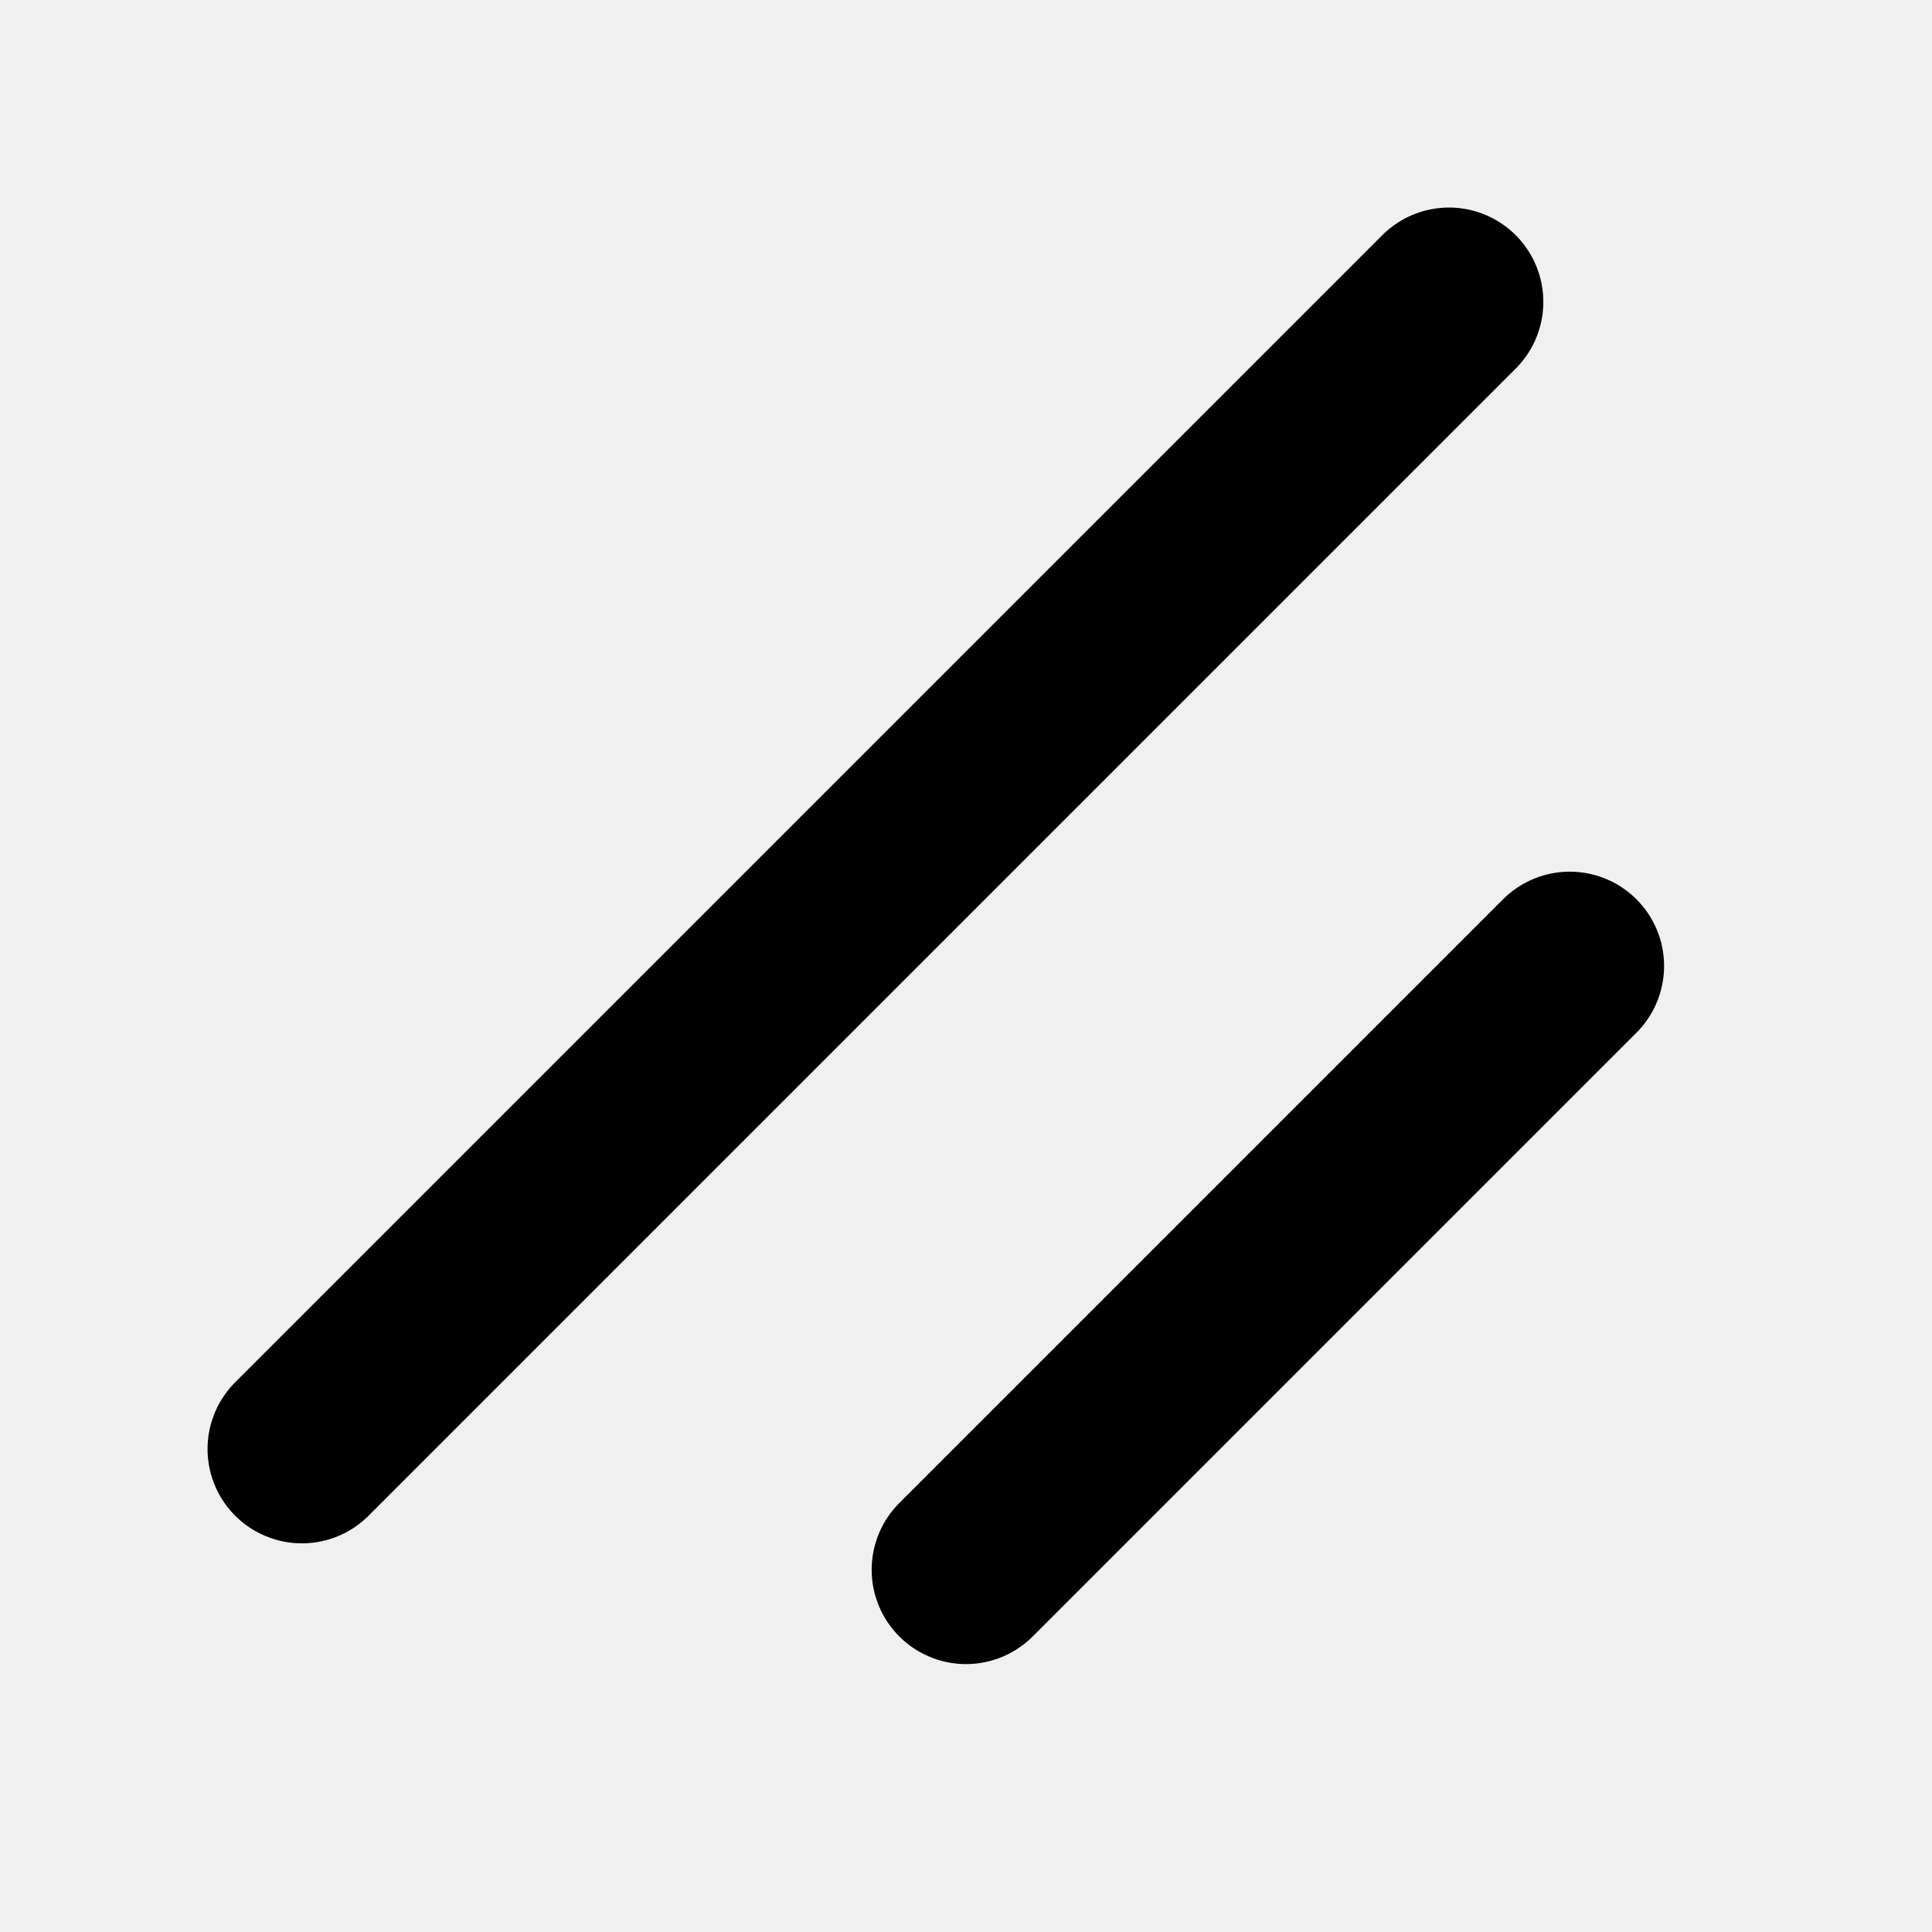
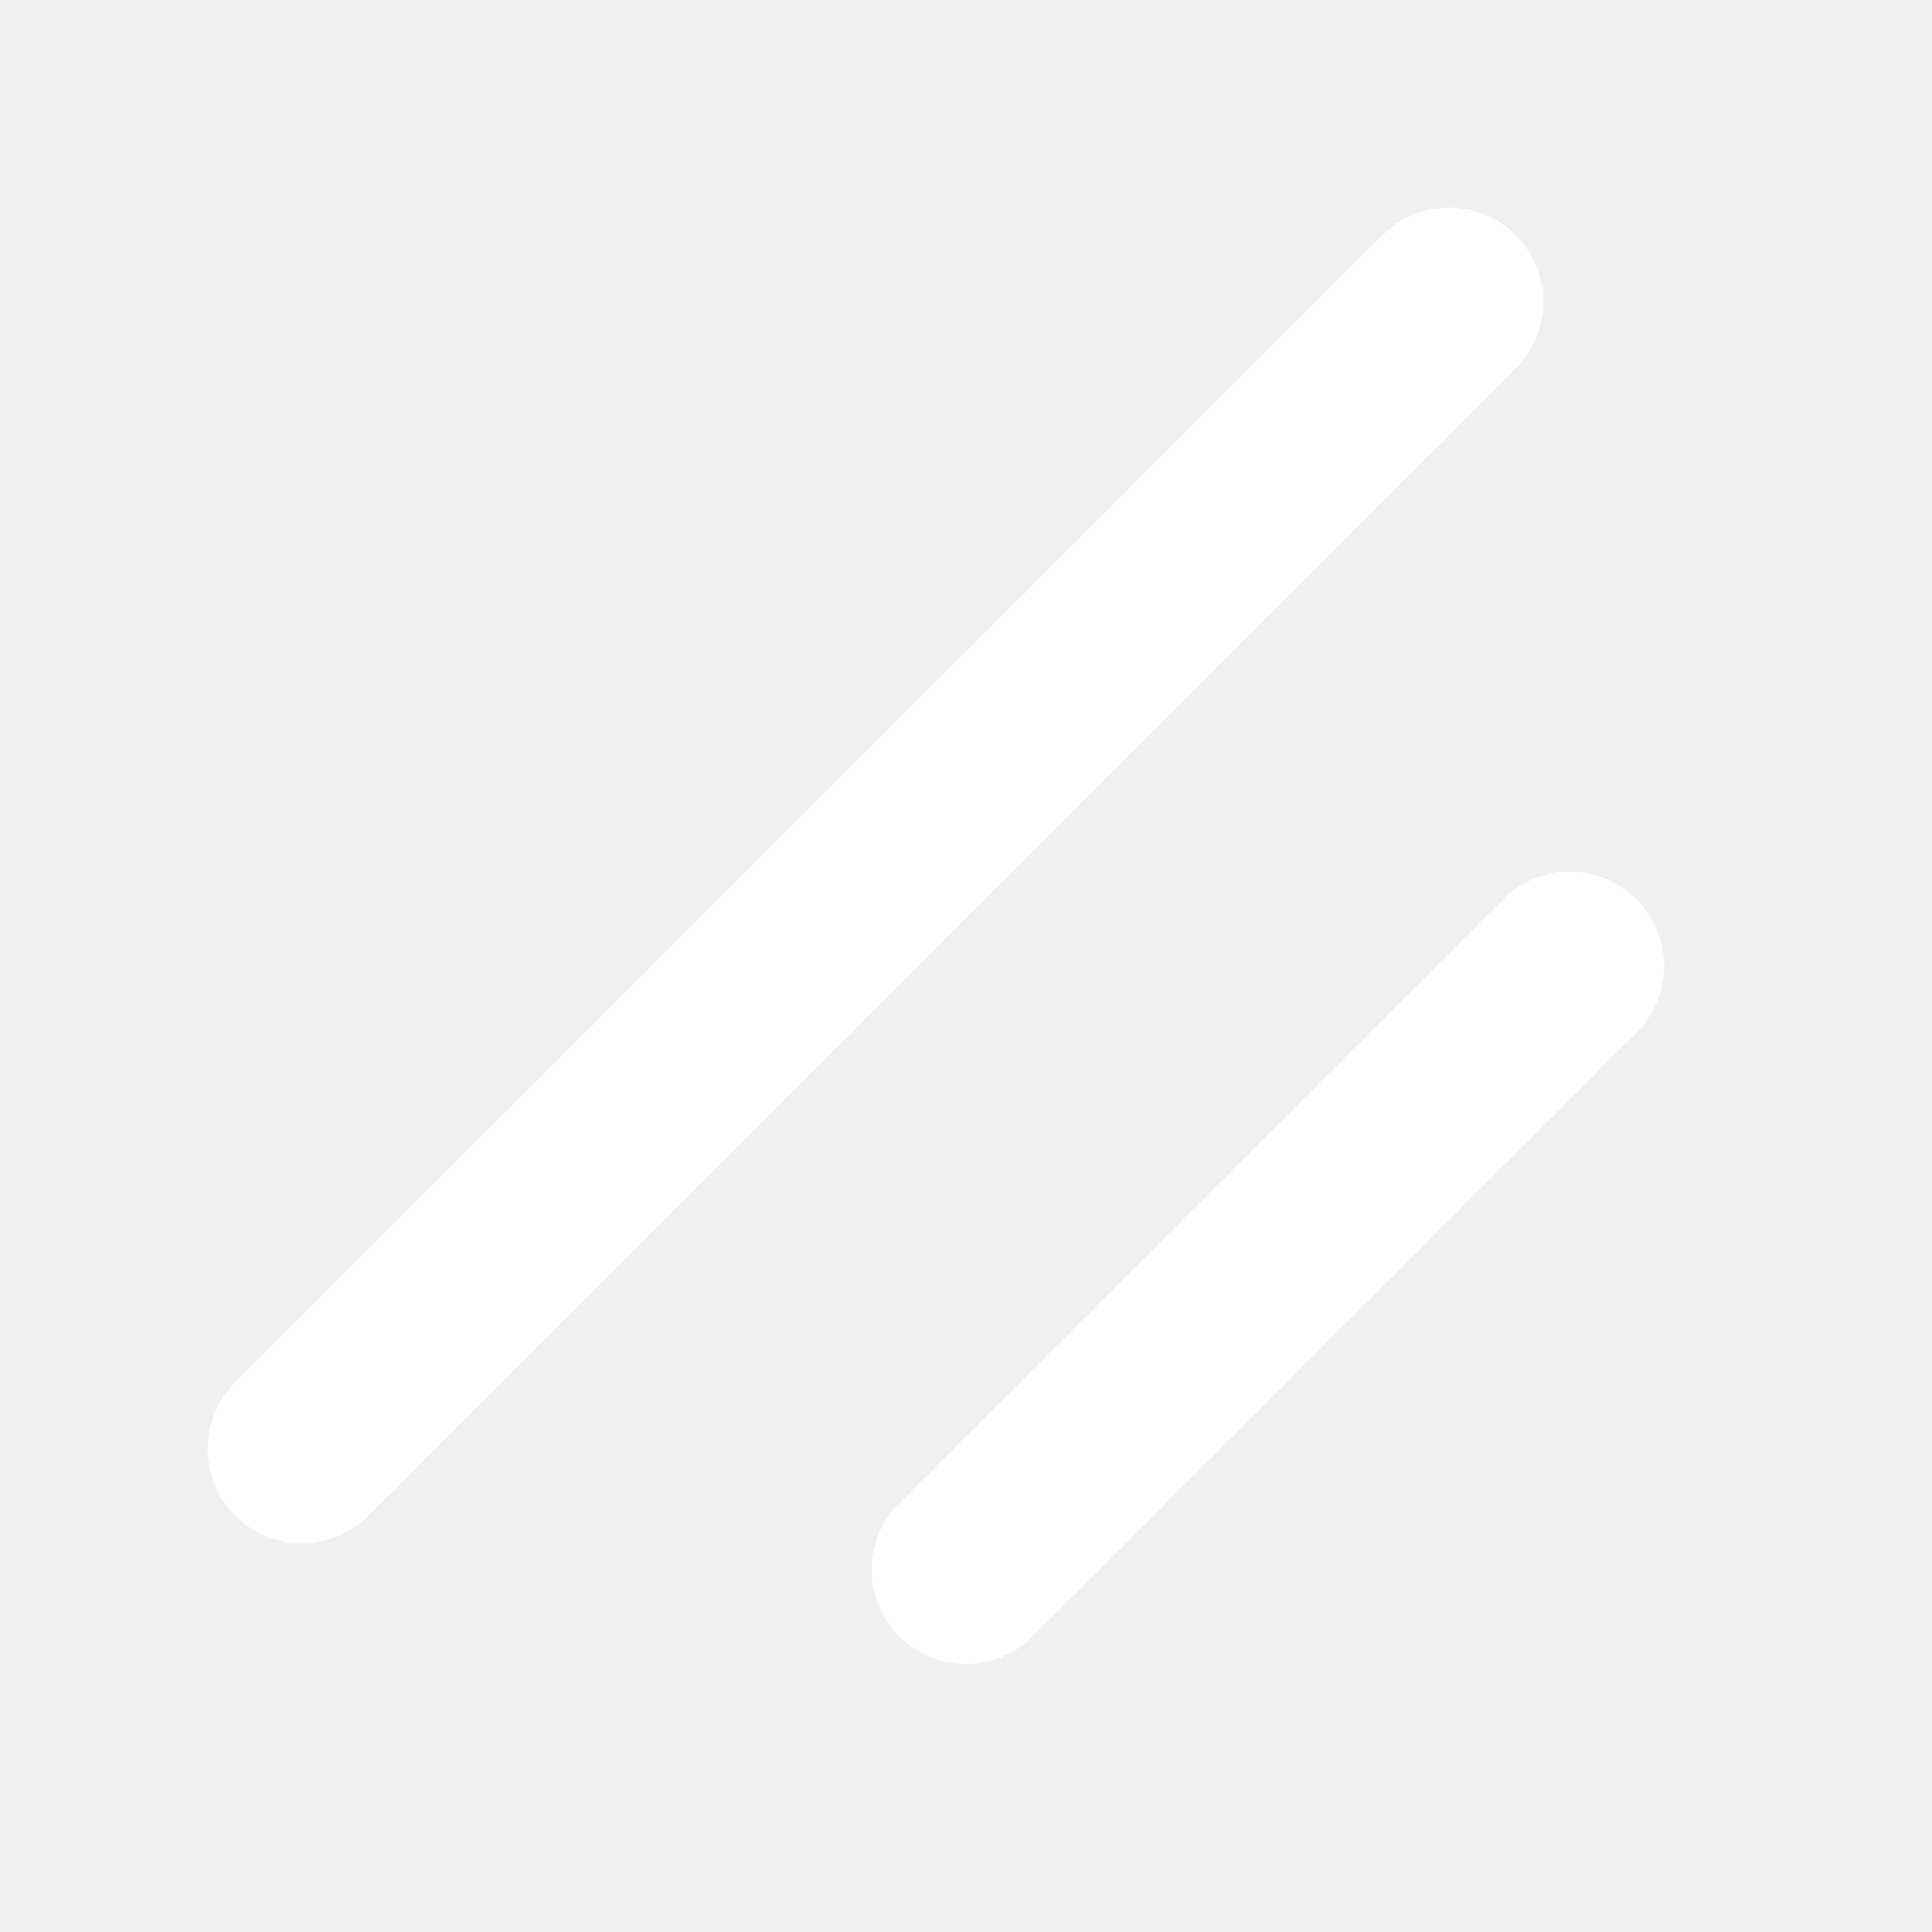
<svg xmlns="http://www.w3.org/2000/svg" viewBox="0 0 256 256">
  <path fill="none" d="M0 0h256v256H0z" />
-   <path fill="none" stroke="currentColor" stroke-width="25" stroke-linecap="round" d="M208 128l-80 80M192 40L40 192" />
+   <path fill="none" stroke="#fff" stroke-width="25" stroke-linecap="round" d="M208 128l-80 80M192 40L40 192" />
</svg>
